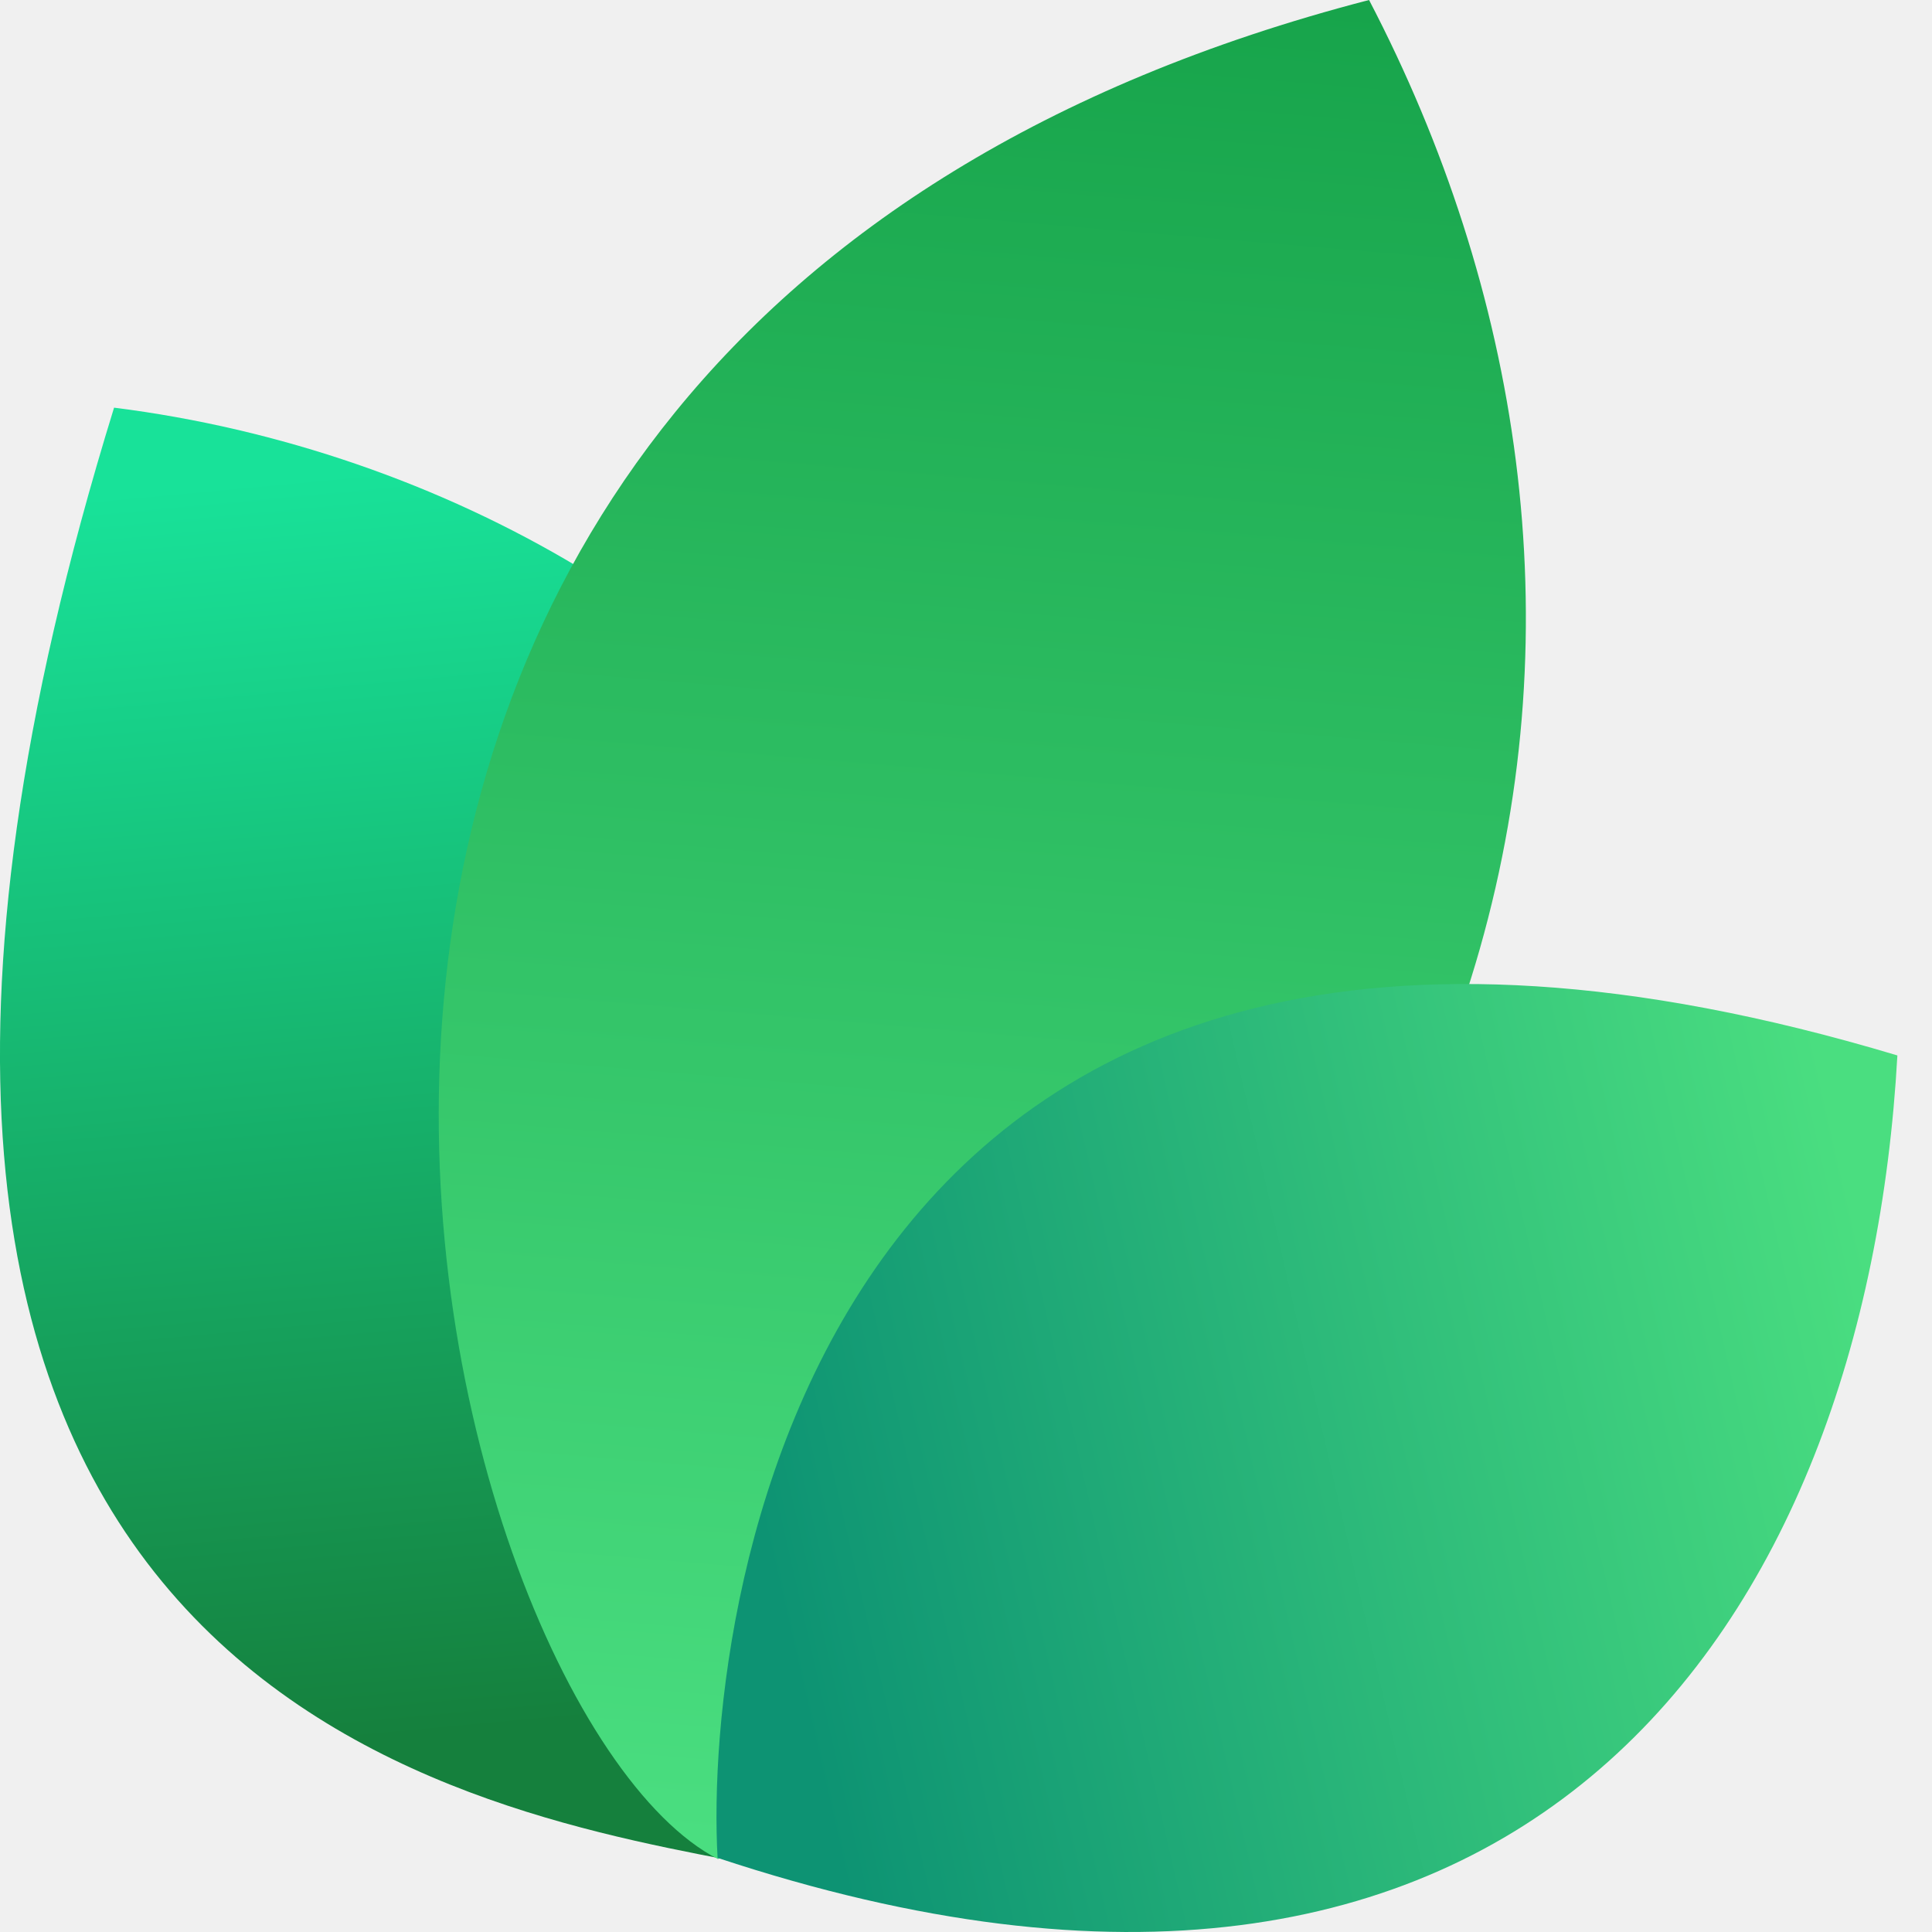
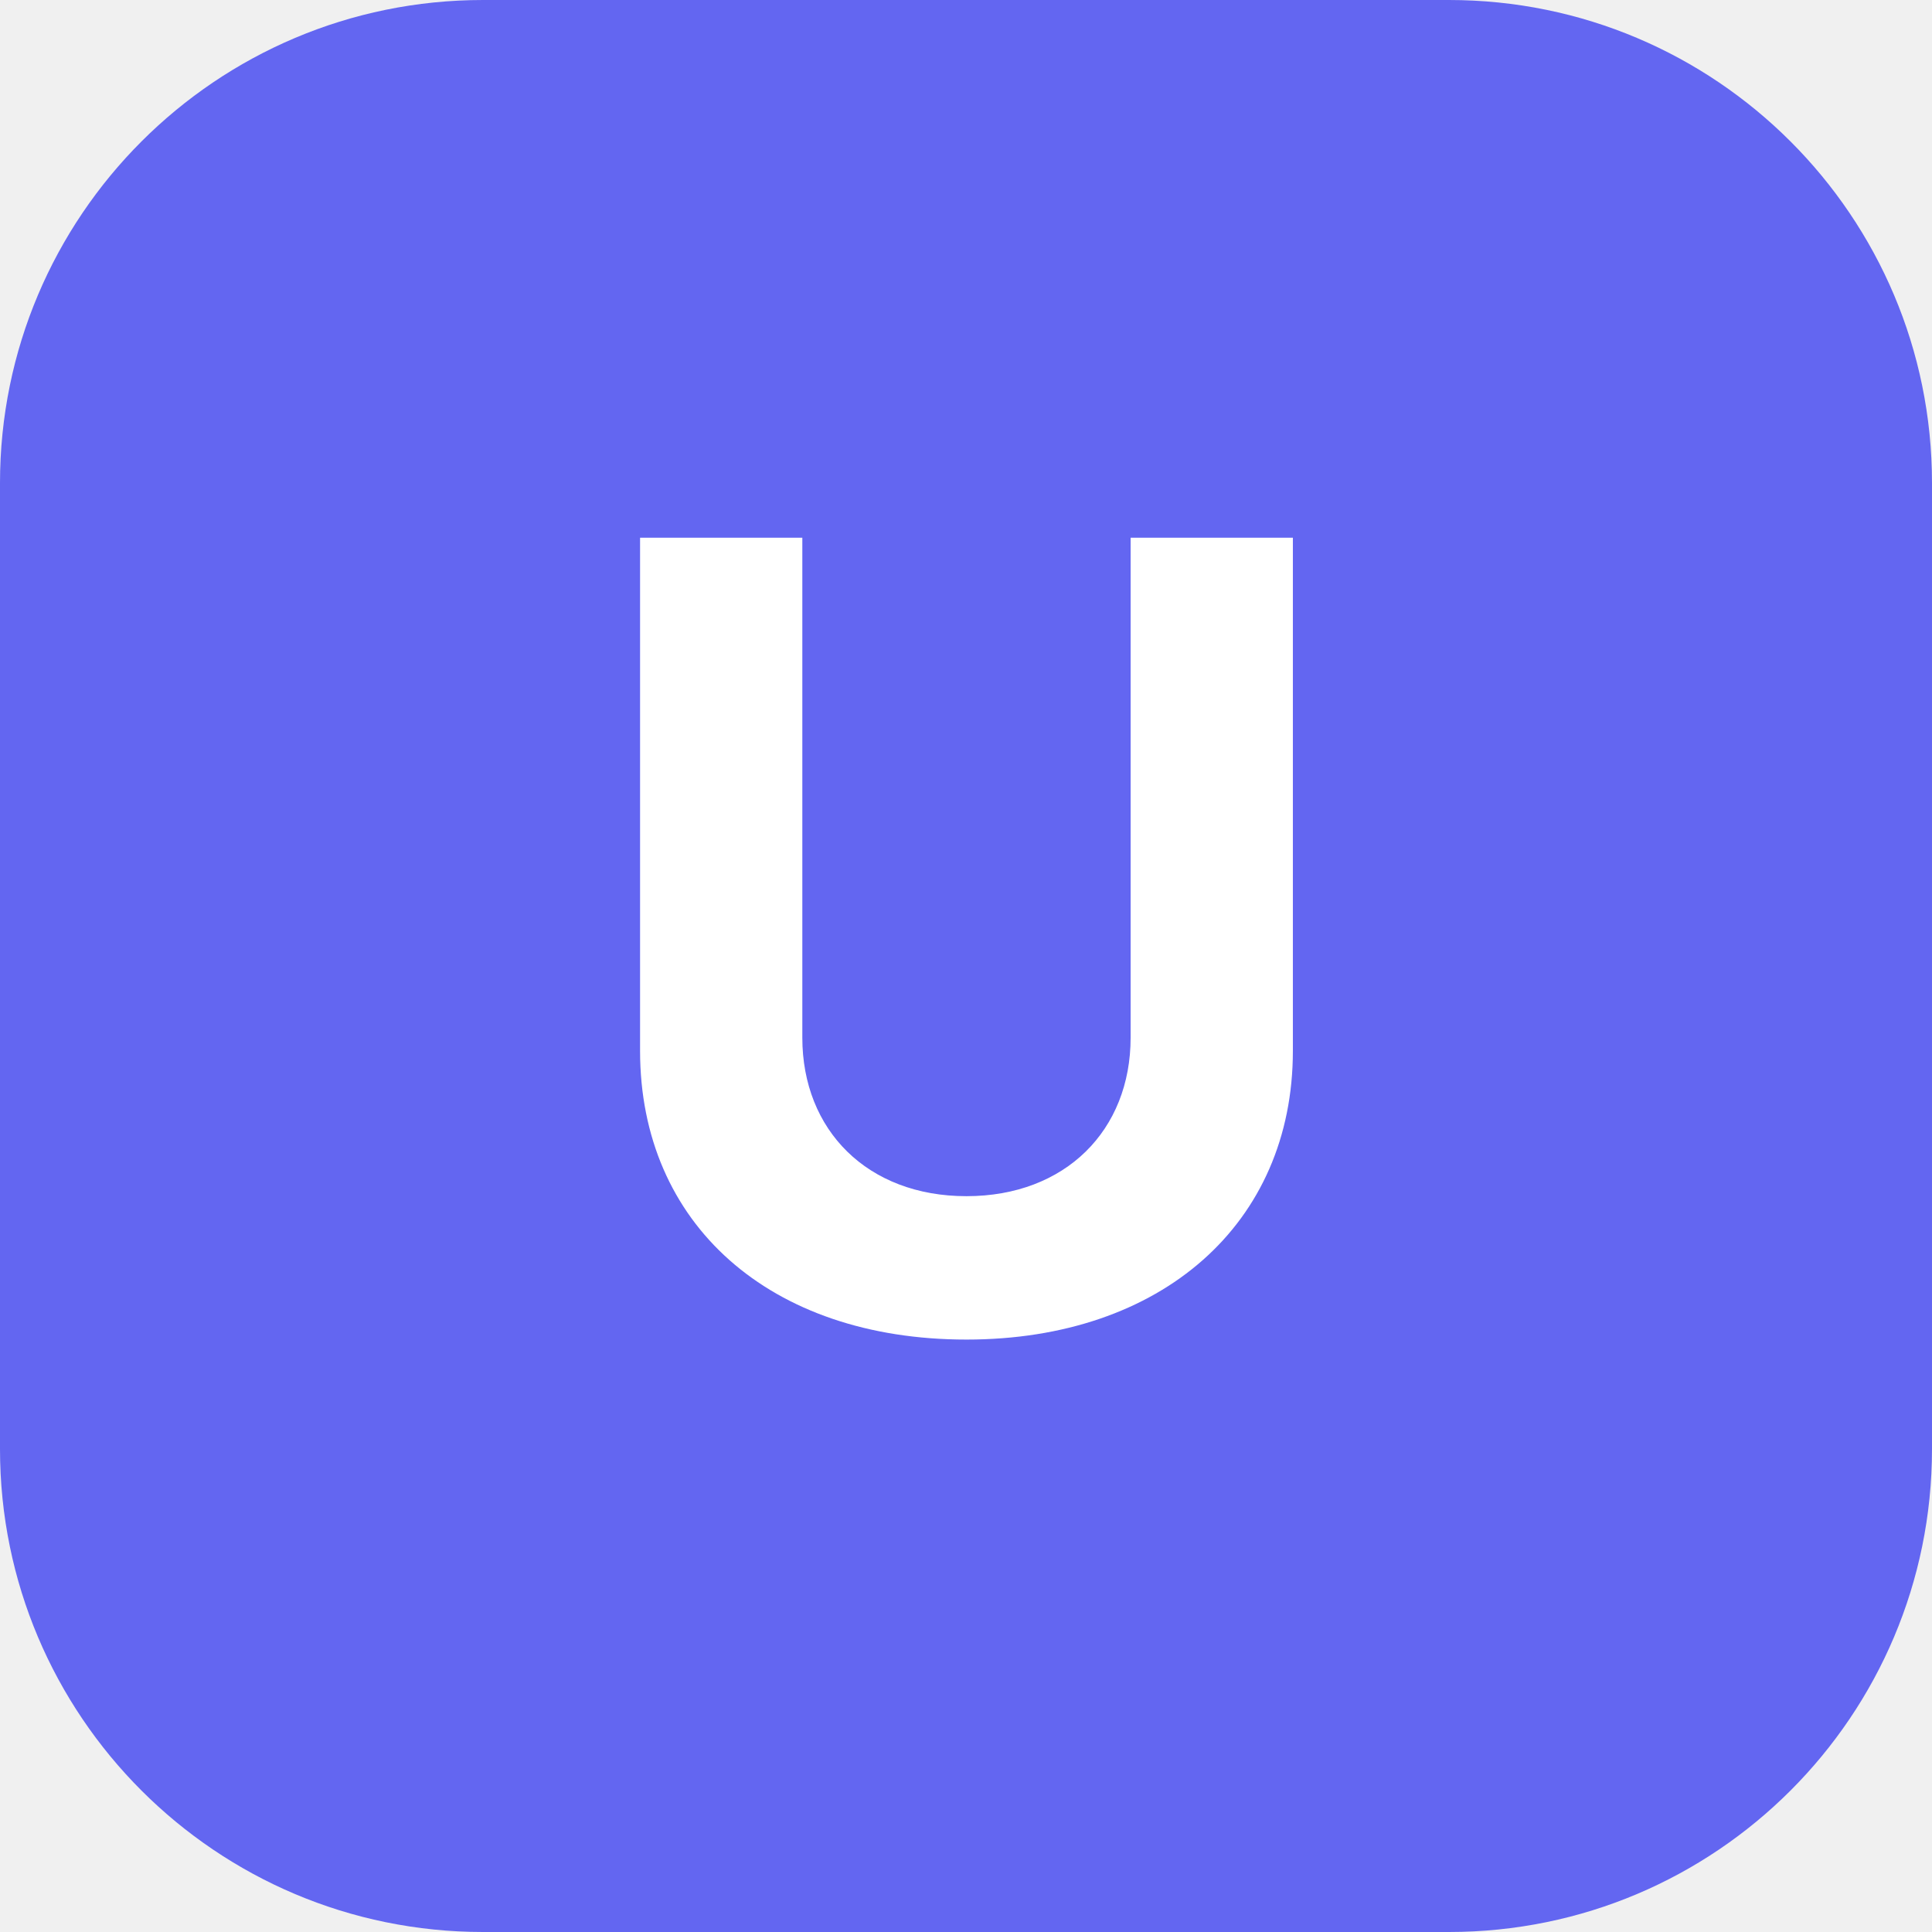
- <svg xmlns="http://www.w3.org/2000/svg" width="24" height="24" viewBox="0 0 24 24" fill="none">
-   <path d="M9.061 23.108C5.268 22.377 -3.391 20.627 1.417 5.064C9.634 6.099 16.973 14.064 9.061 23.108Z" fill="url(#paint0_linear_17557_2021)" />
-   <path d="M8.919 23.094C5.276 21.222 0.784 4.209 17.007 0C20.757 7.193 19.621 16.545 8.919 23.094Z" fill="url(#paint1_linear_17557_2021)" />
-   <path d="M8.914 23.079C8.735 19.882 10.159 9.085 23.57 13.111C23.181 20.123 18.984 26.418 8.914 23.079Z" fill="url(#paint2_linear_17557_2021)" />
-   <defs>
-     <linearGradient id="paint0_linear_17557_2021" x1="3.776" y1="5.916" x2="5.232" y2="21.559" gradientUnits="userSpaceOnUse">
-       <stop stop-color="#18E299" />
-       <stop offset="1" stop-color="#15803D" />
-     </linearGradient>
-     <linearGradient id="paint1_linear_17557_2021" x1="12.171" y1="-0.718" x2="10.19" y2="22.983" gradientUnits="userSpaceOnUse">
-       <stop stop-color="#16A34A" />
-       <stop offset="1" stop-color="#4ADE80" />
-     </linearGradient>
-     <linearGradient id="paint2_linear_17557_2021" x1="23.133" y1="15.353" x2="9.338" y2="18.52" gradientUnits="userSpaceOnUse">
-       <stop stop-color="#4ADE80" />
-       <stop offset="1" stop-color="#0D9373" />
-     </linearGradient>
-   </defs>
+ <svg xmlns="http://www.w3.org/2000/svg" viewBox="0 0 32 32" fill="none">
+   <rect width="32" height="32" rx="8" fill="#6366F1" />
+   <text x="16" y="22" text-anchor="middle" fill="white" font-family="system-ui, -apple-system, sans-serif" font-size="18" font-weight="700">U</text>
</svg>
